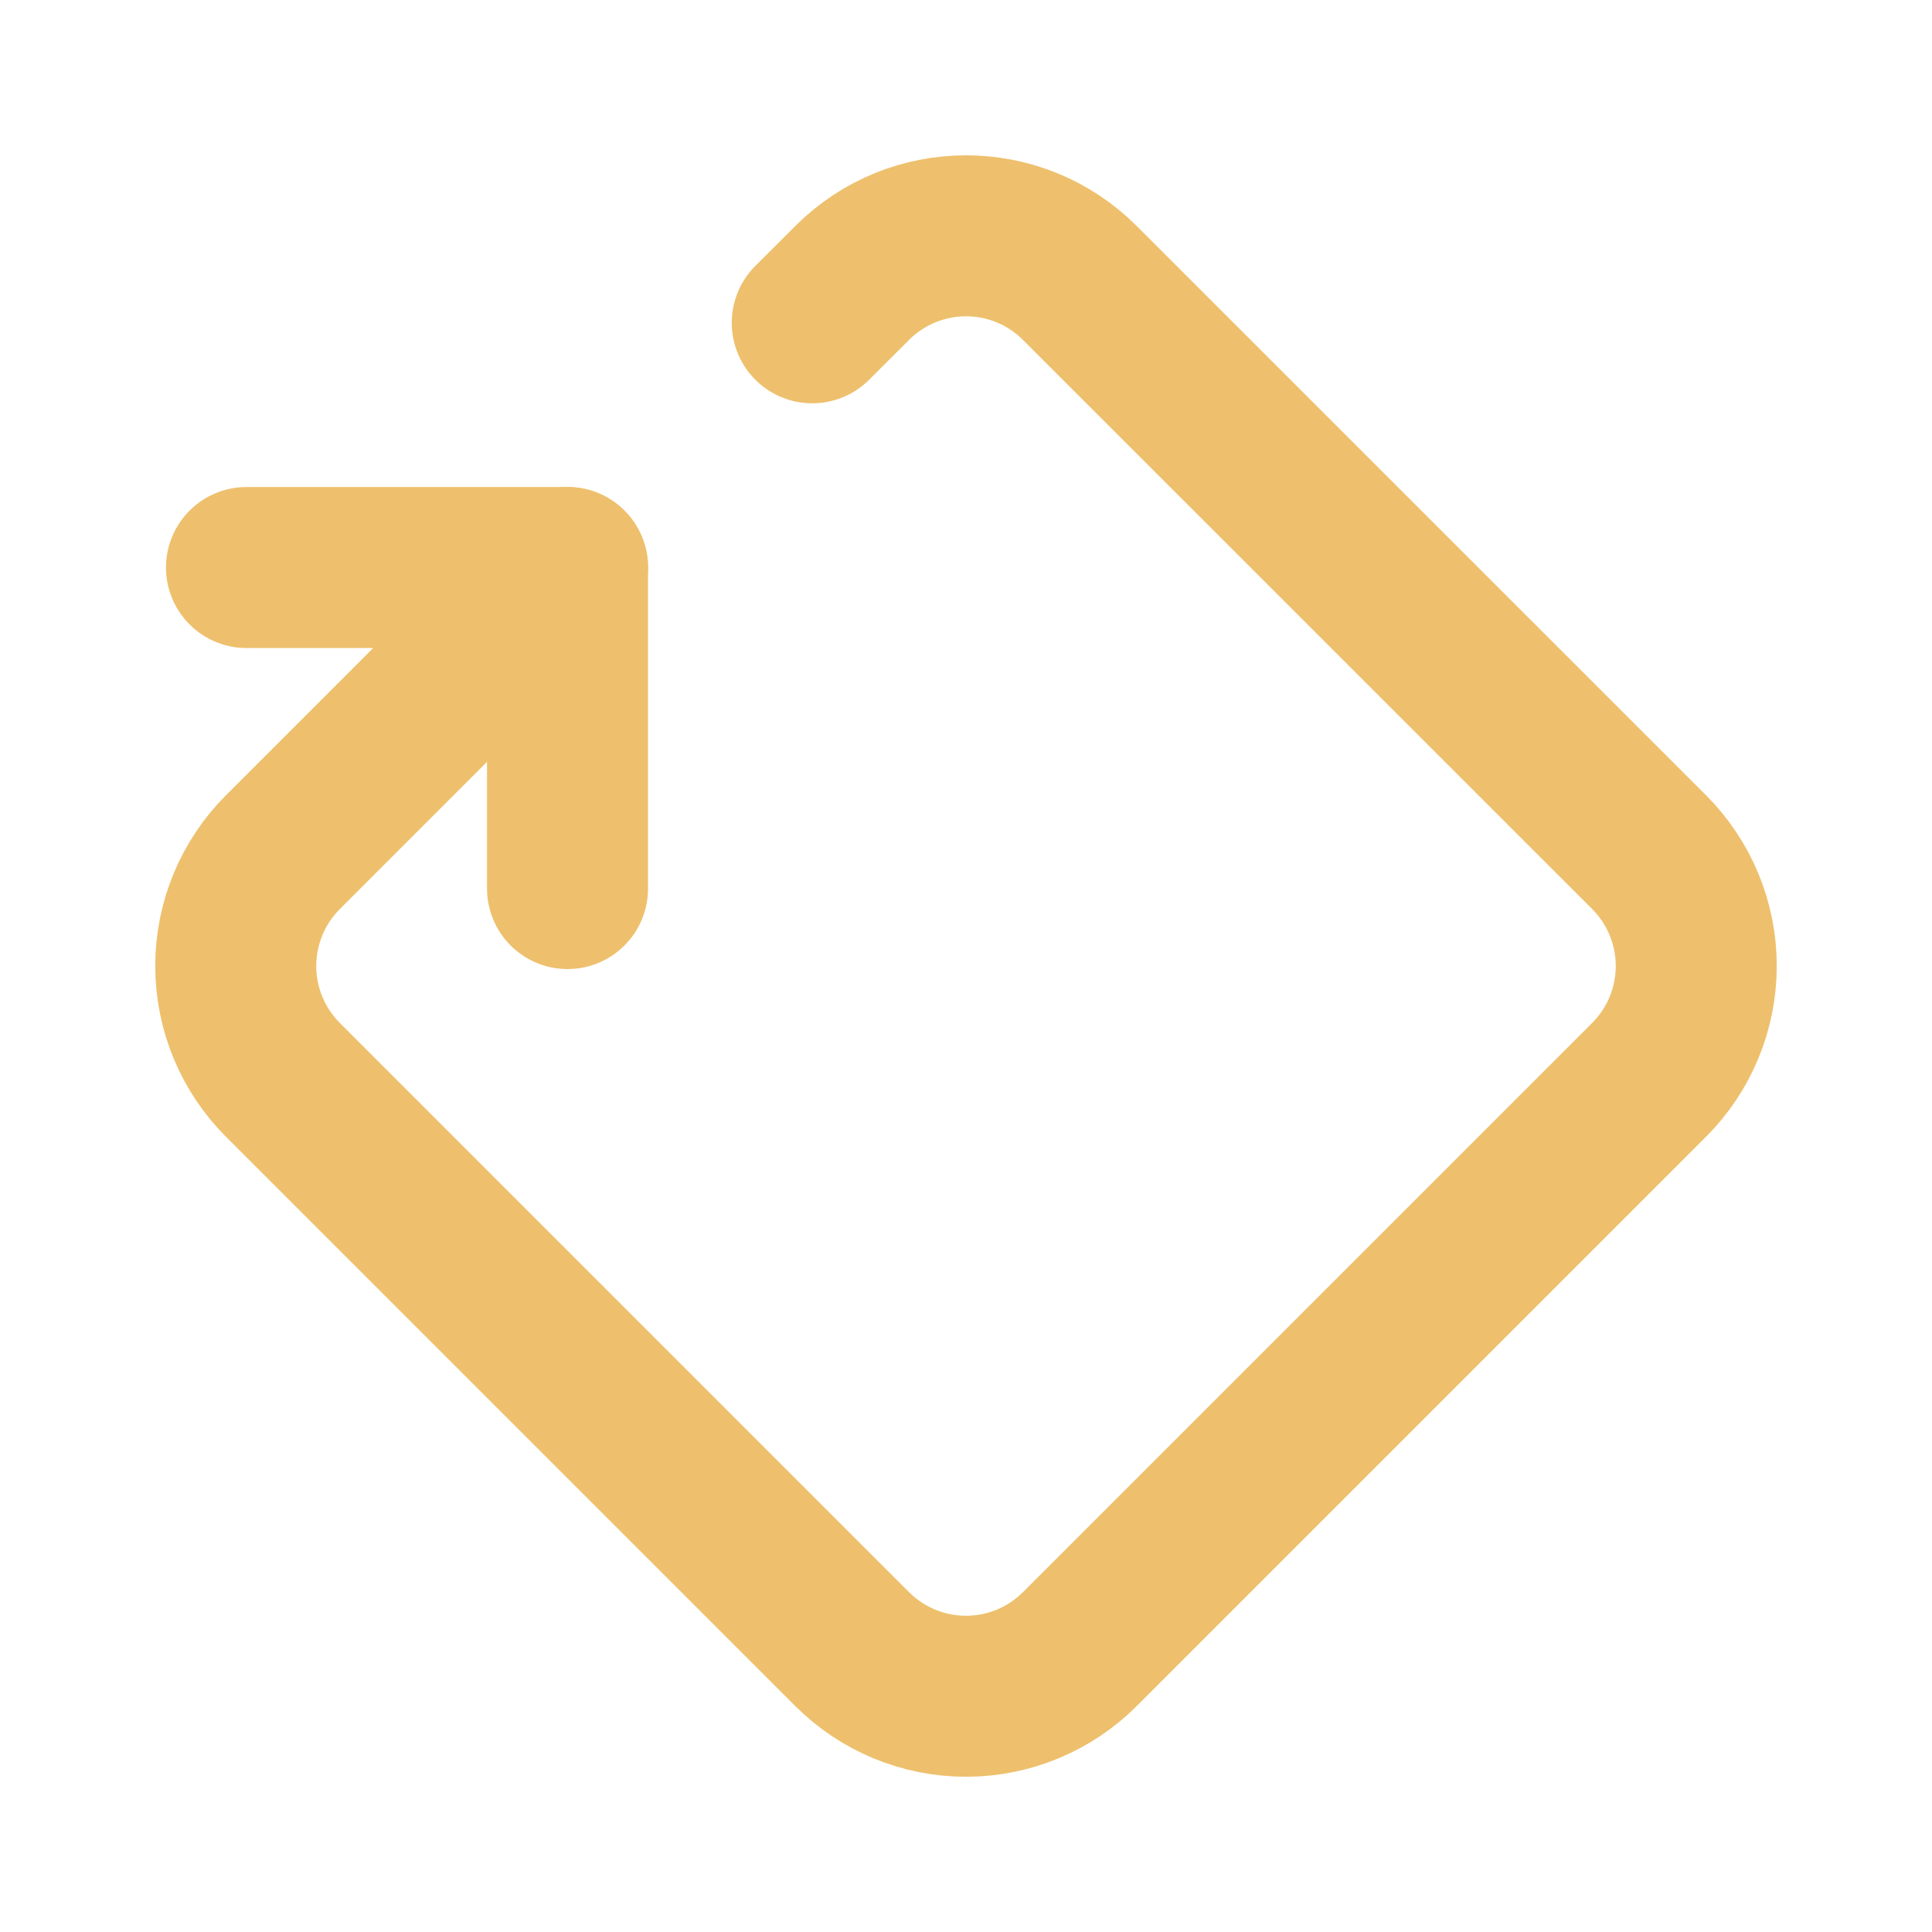
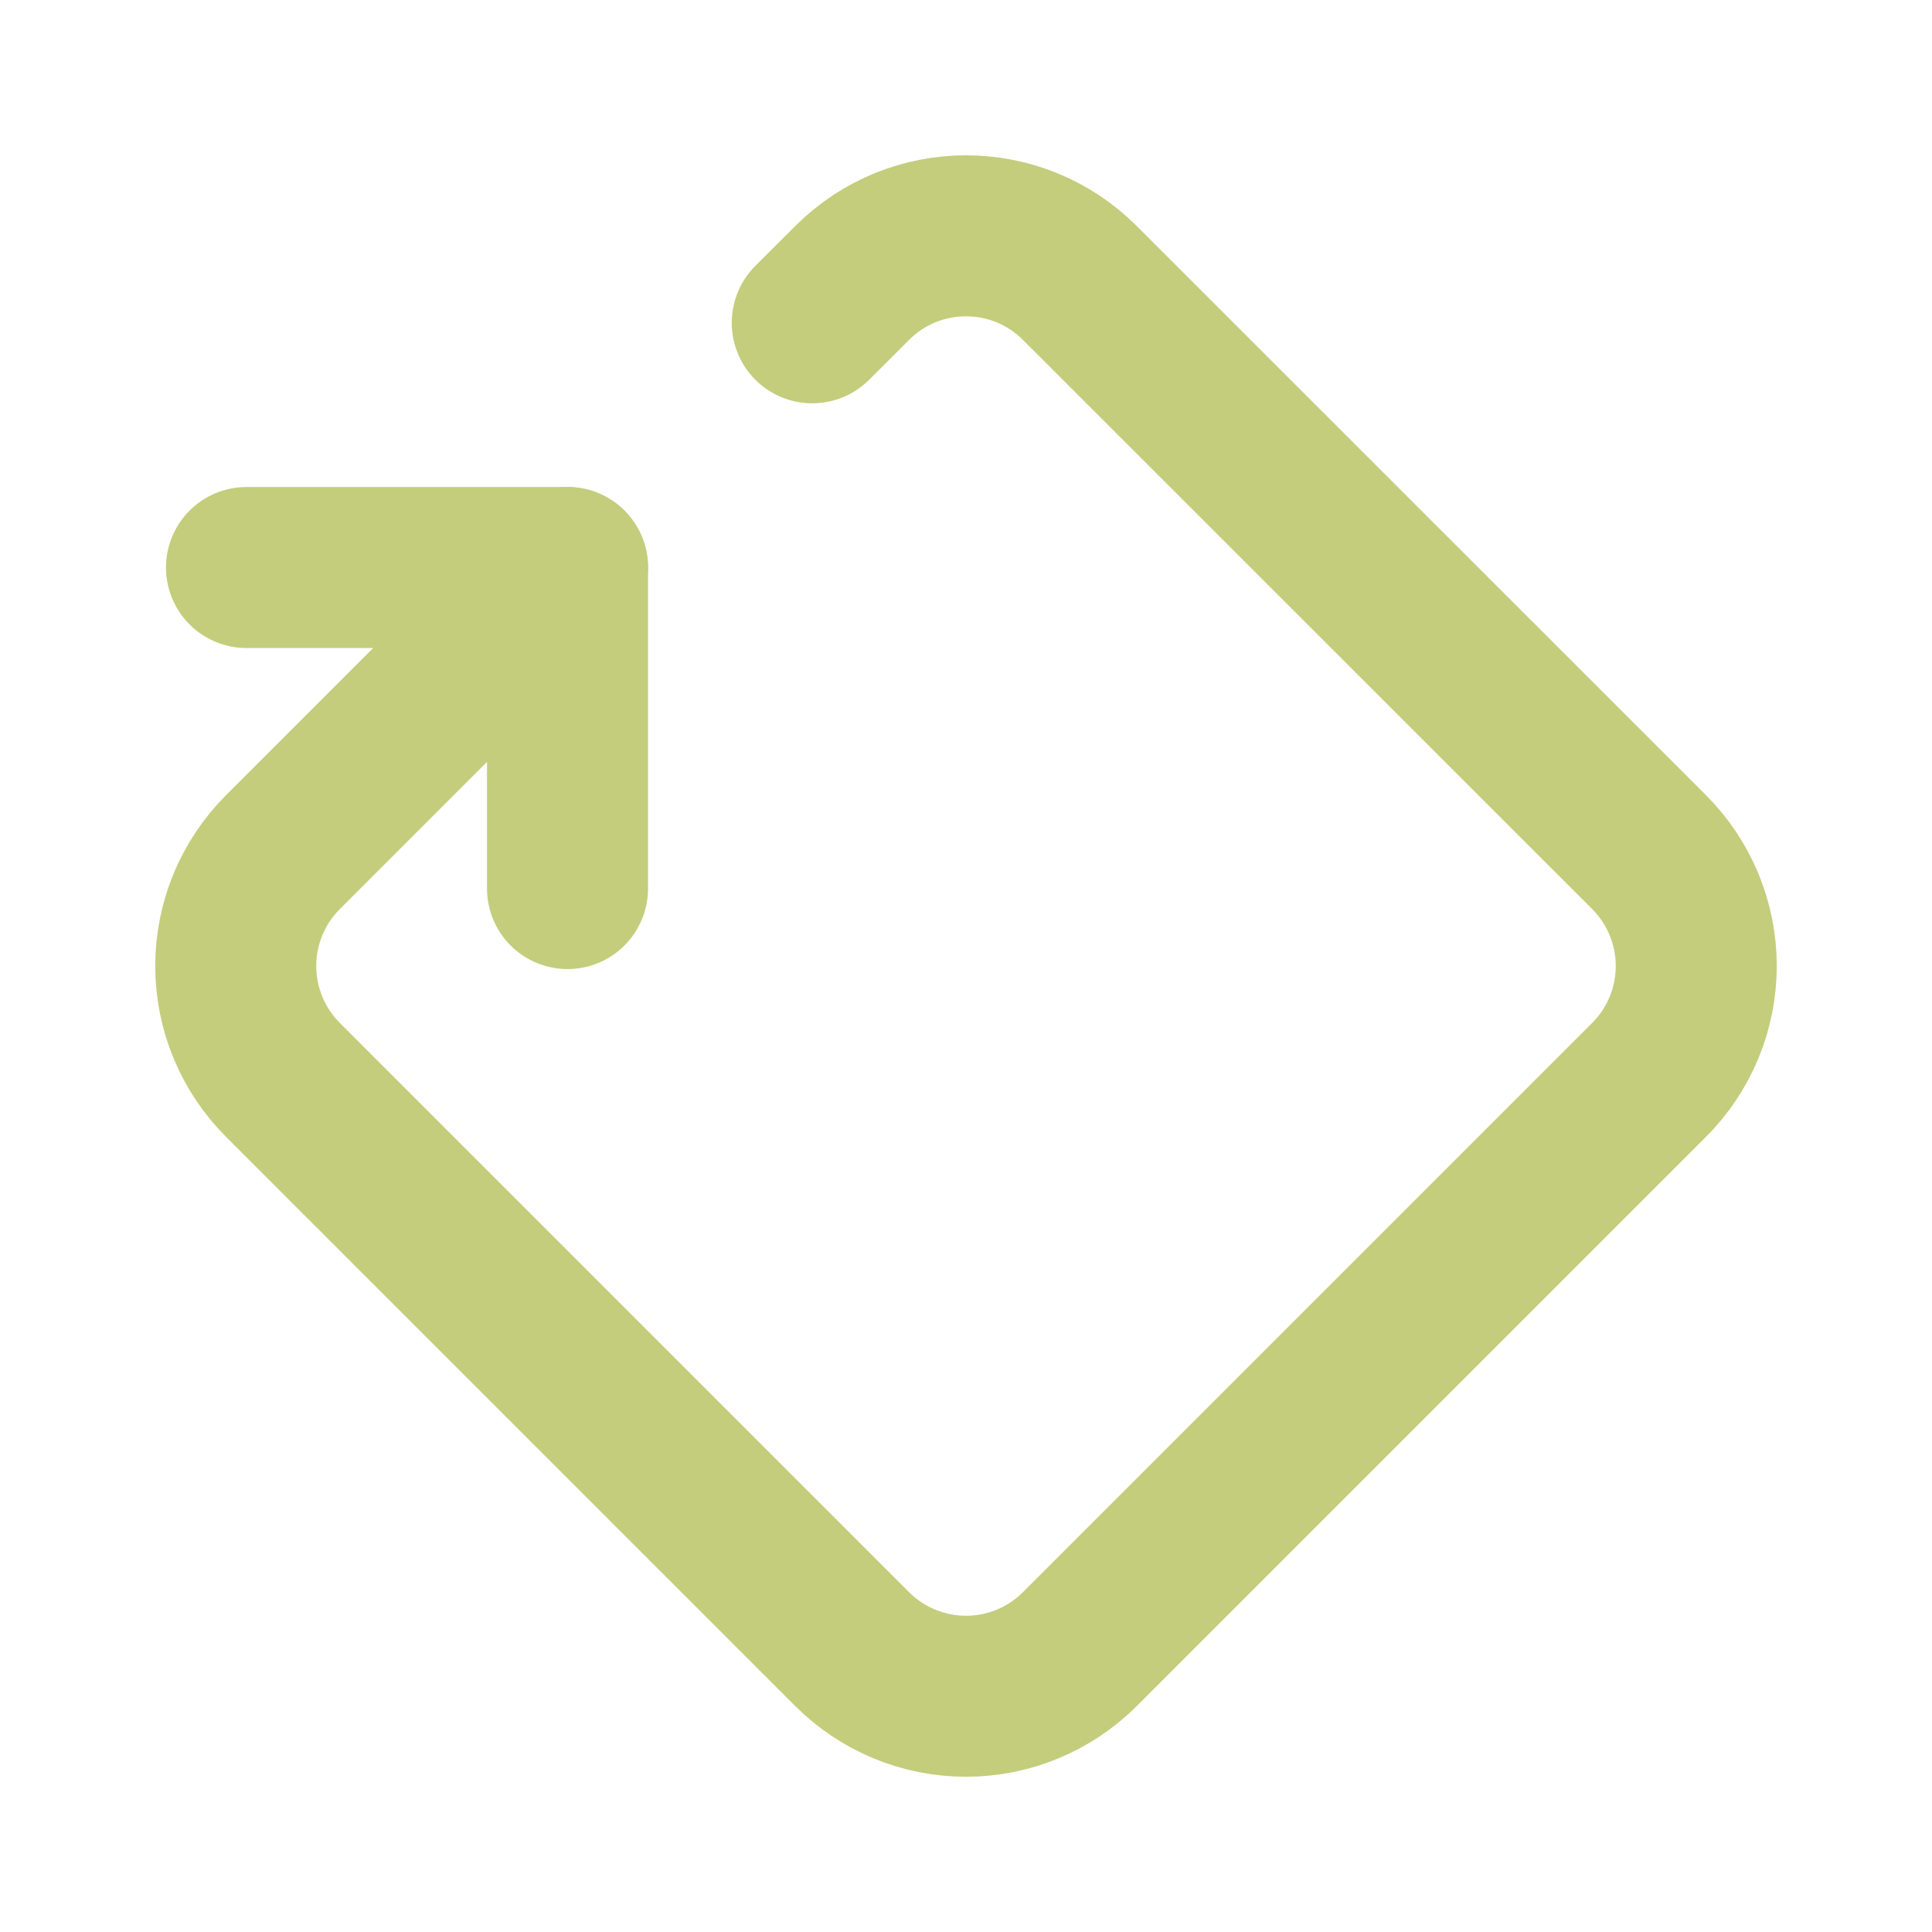
- <svg xmlns="http://www.w3.org/2000/svg" width="24" height="24" viewBox="0 0 24 24" fill="none" stroke="#eec06d" stroke-width="2" stroke-linecap="round" stroke-linejoin="round" class="icon icon-tabler icons-tabler-outline icon-tabler-rotate-rectangle">
+ <svg xmlns="http://www.w3.org/2000/svg" width="24" height="24" viewBox="0 0 24 24" fill="none" stroke="#c4cd7b" stroke-width="2" stroke-linecap="round" stroke-linejoin="round" class="icon icon-tabler icons-tabler-outline icon-tabler-rotate-rectangle">
  <path stroke="none" d="M0 0h24v24H0z" fill="none" />
  <path d="M10.09 4.01l.496 -.495a2 2 0 0 1 2.828 0l7.071 7.07a2 2 0 0 1 0 2.83l-7.07 7.07a2 2 0 0 1 -2.83 0l-7.07 -7.07a2 2 0 0 1 0 -2.83l3.535 -3.535h-3.988" />
  <path d="M7.05 11.038v-3.988" />
</svg>
